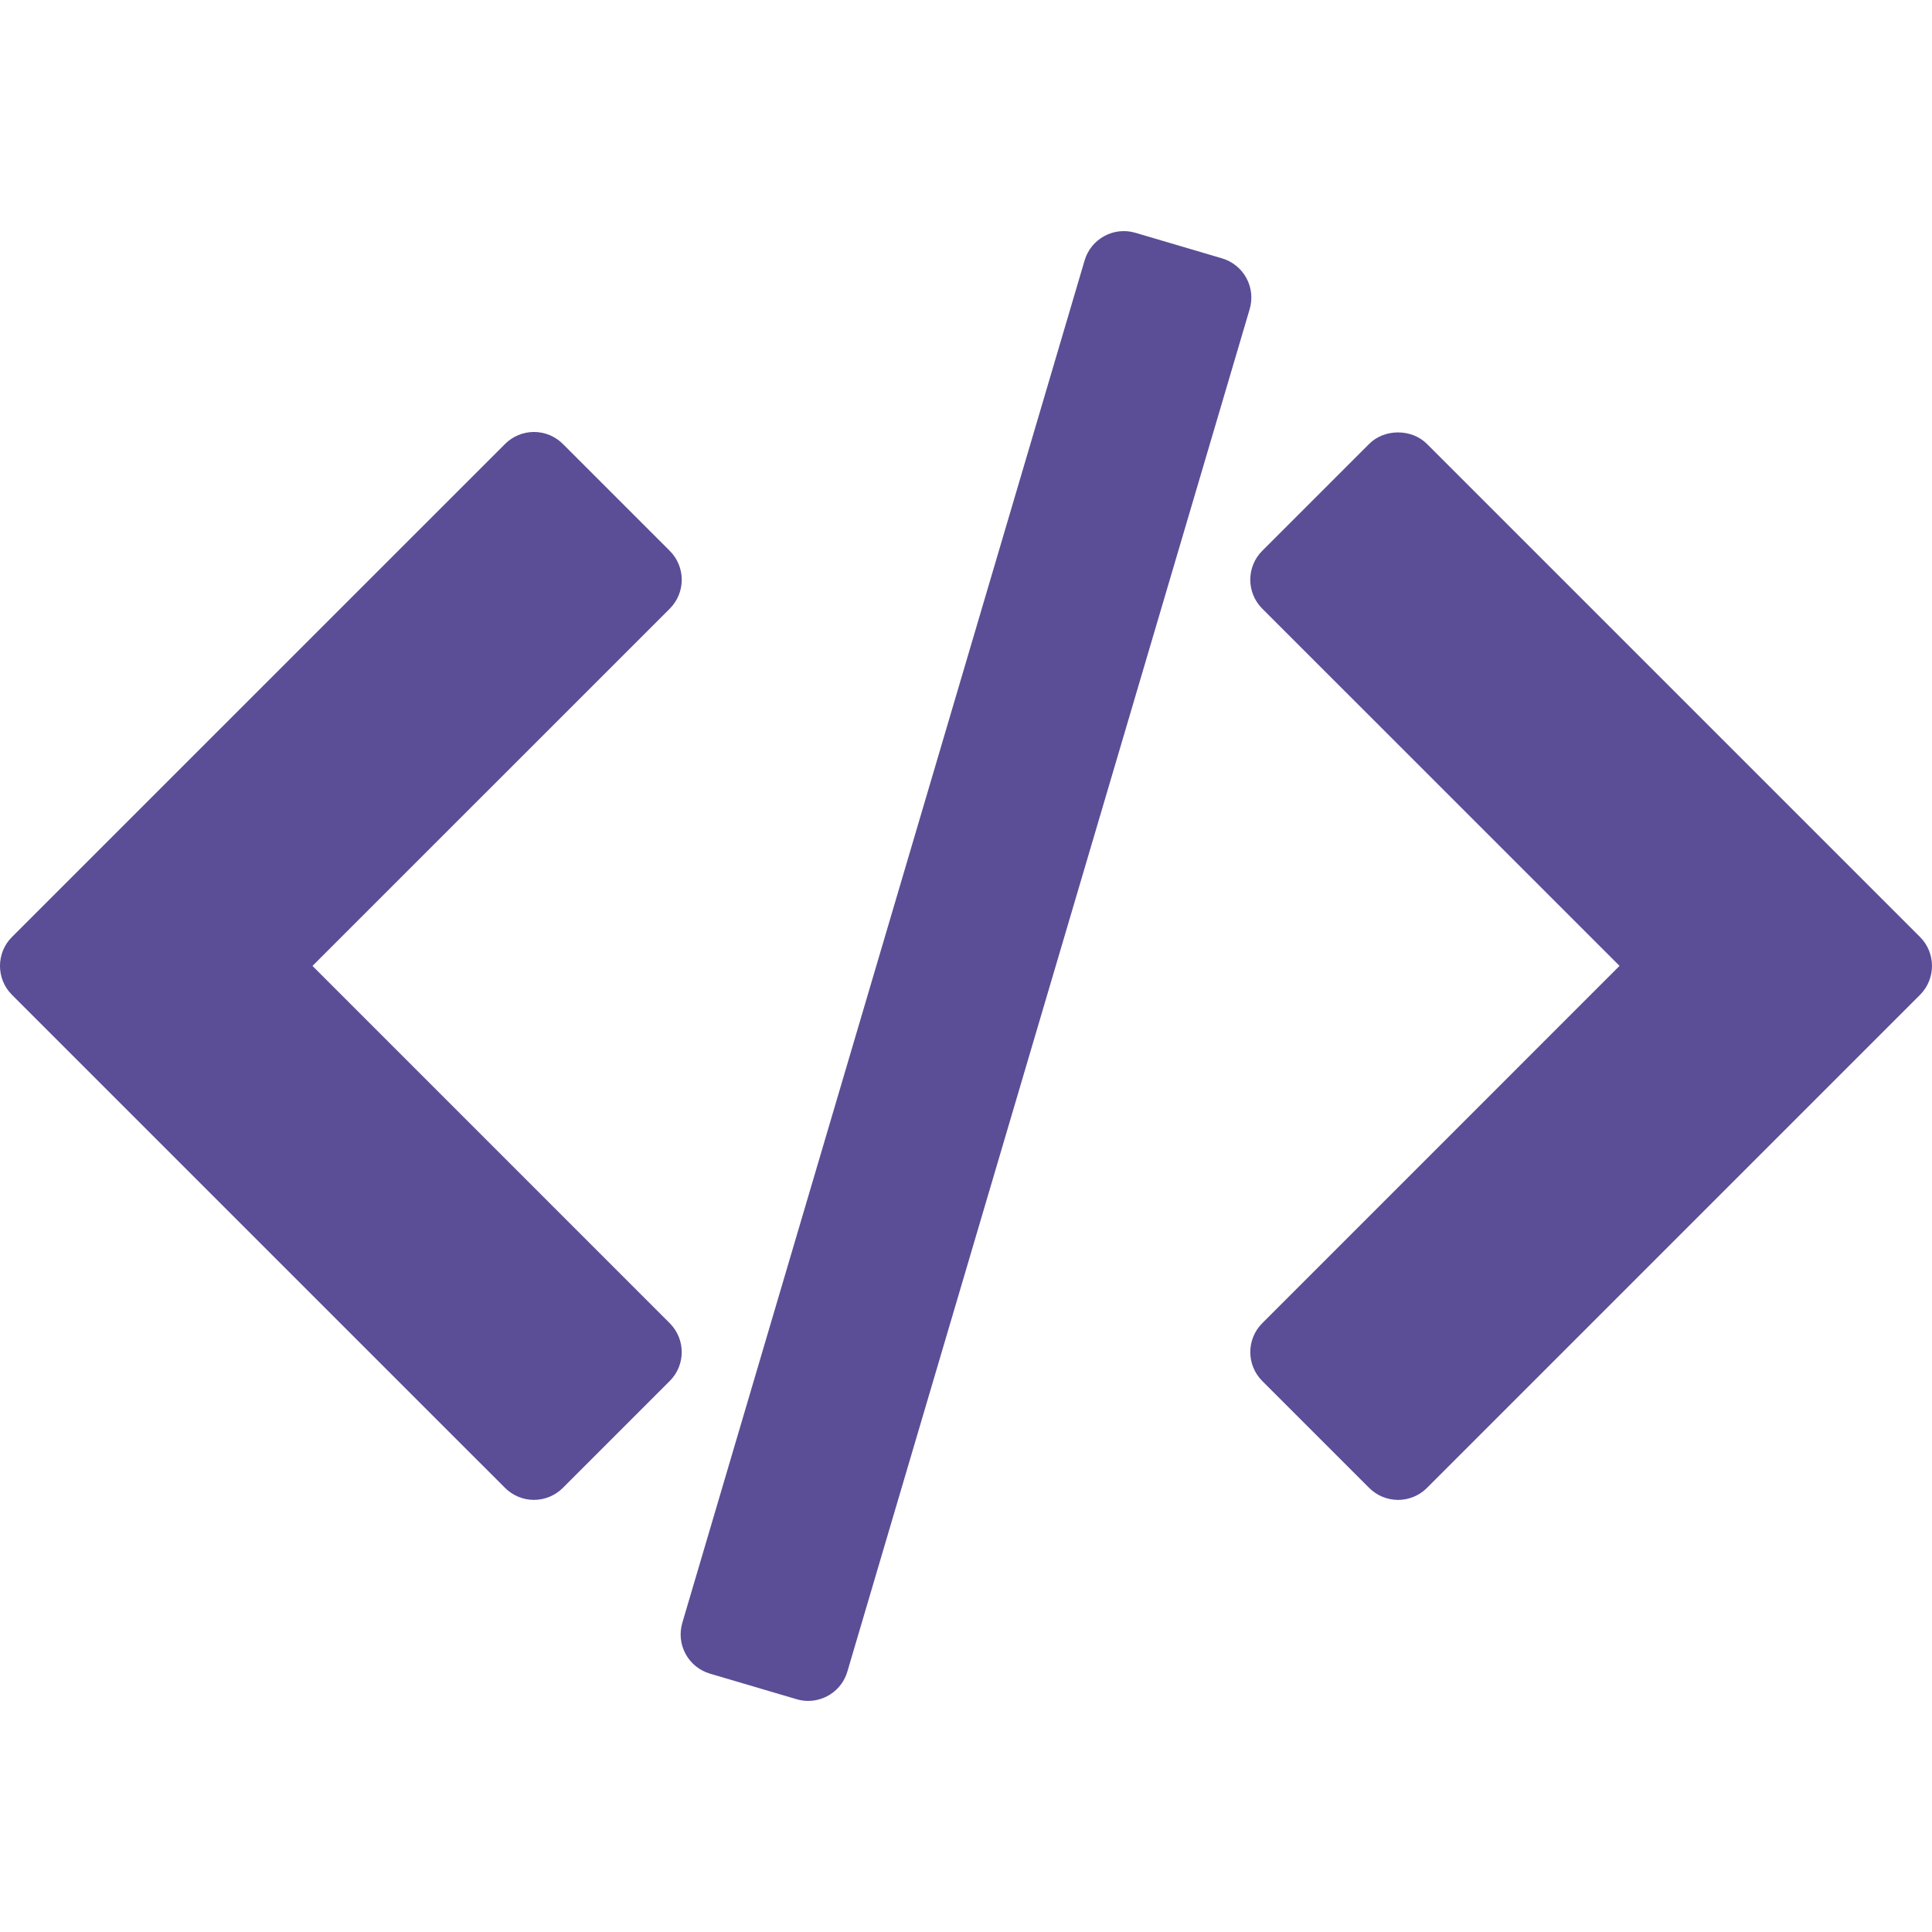
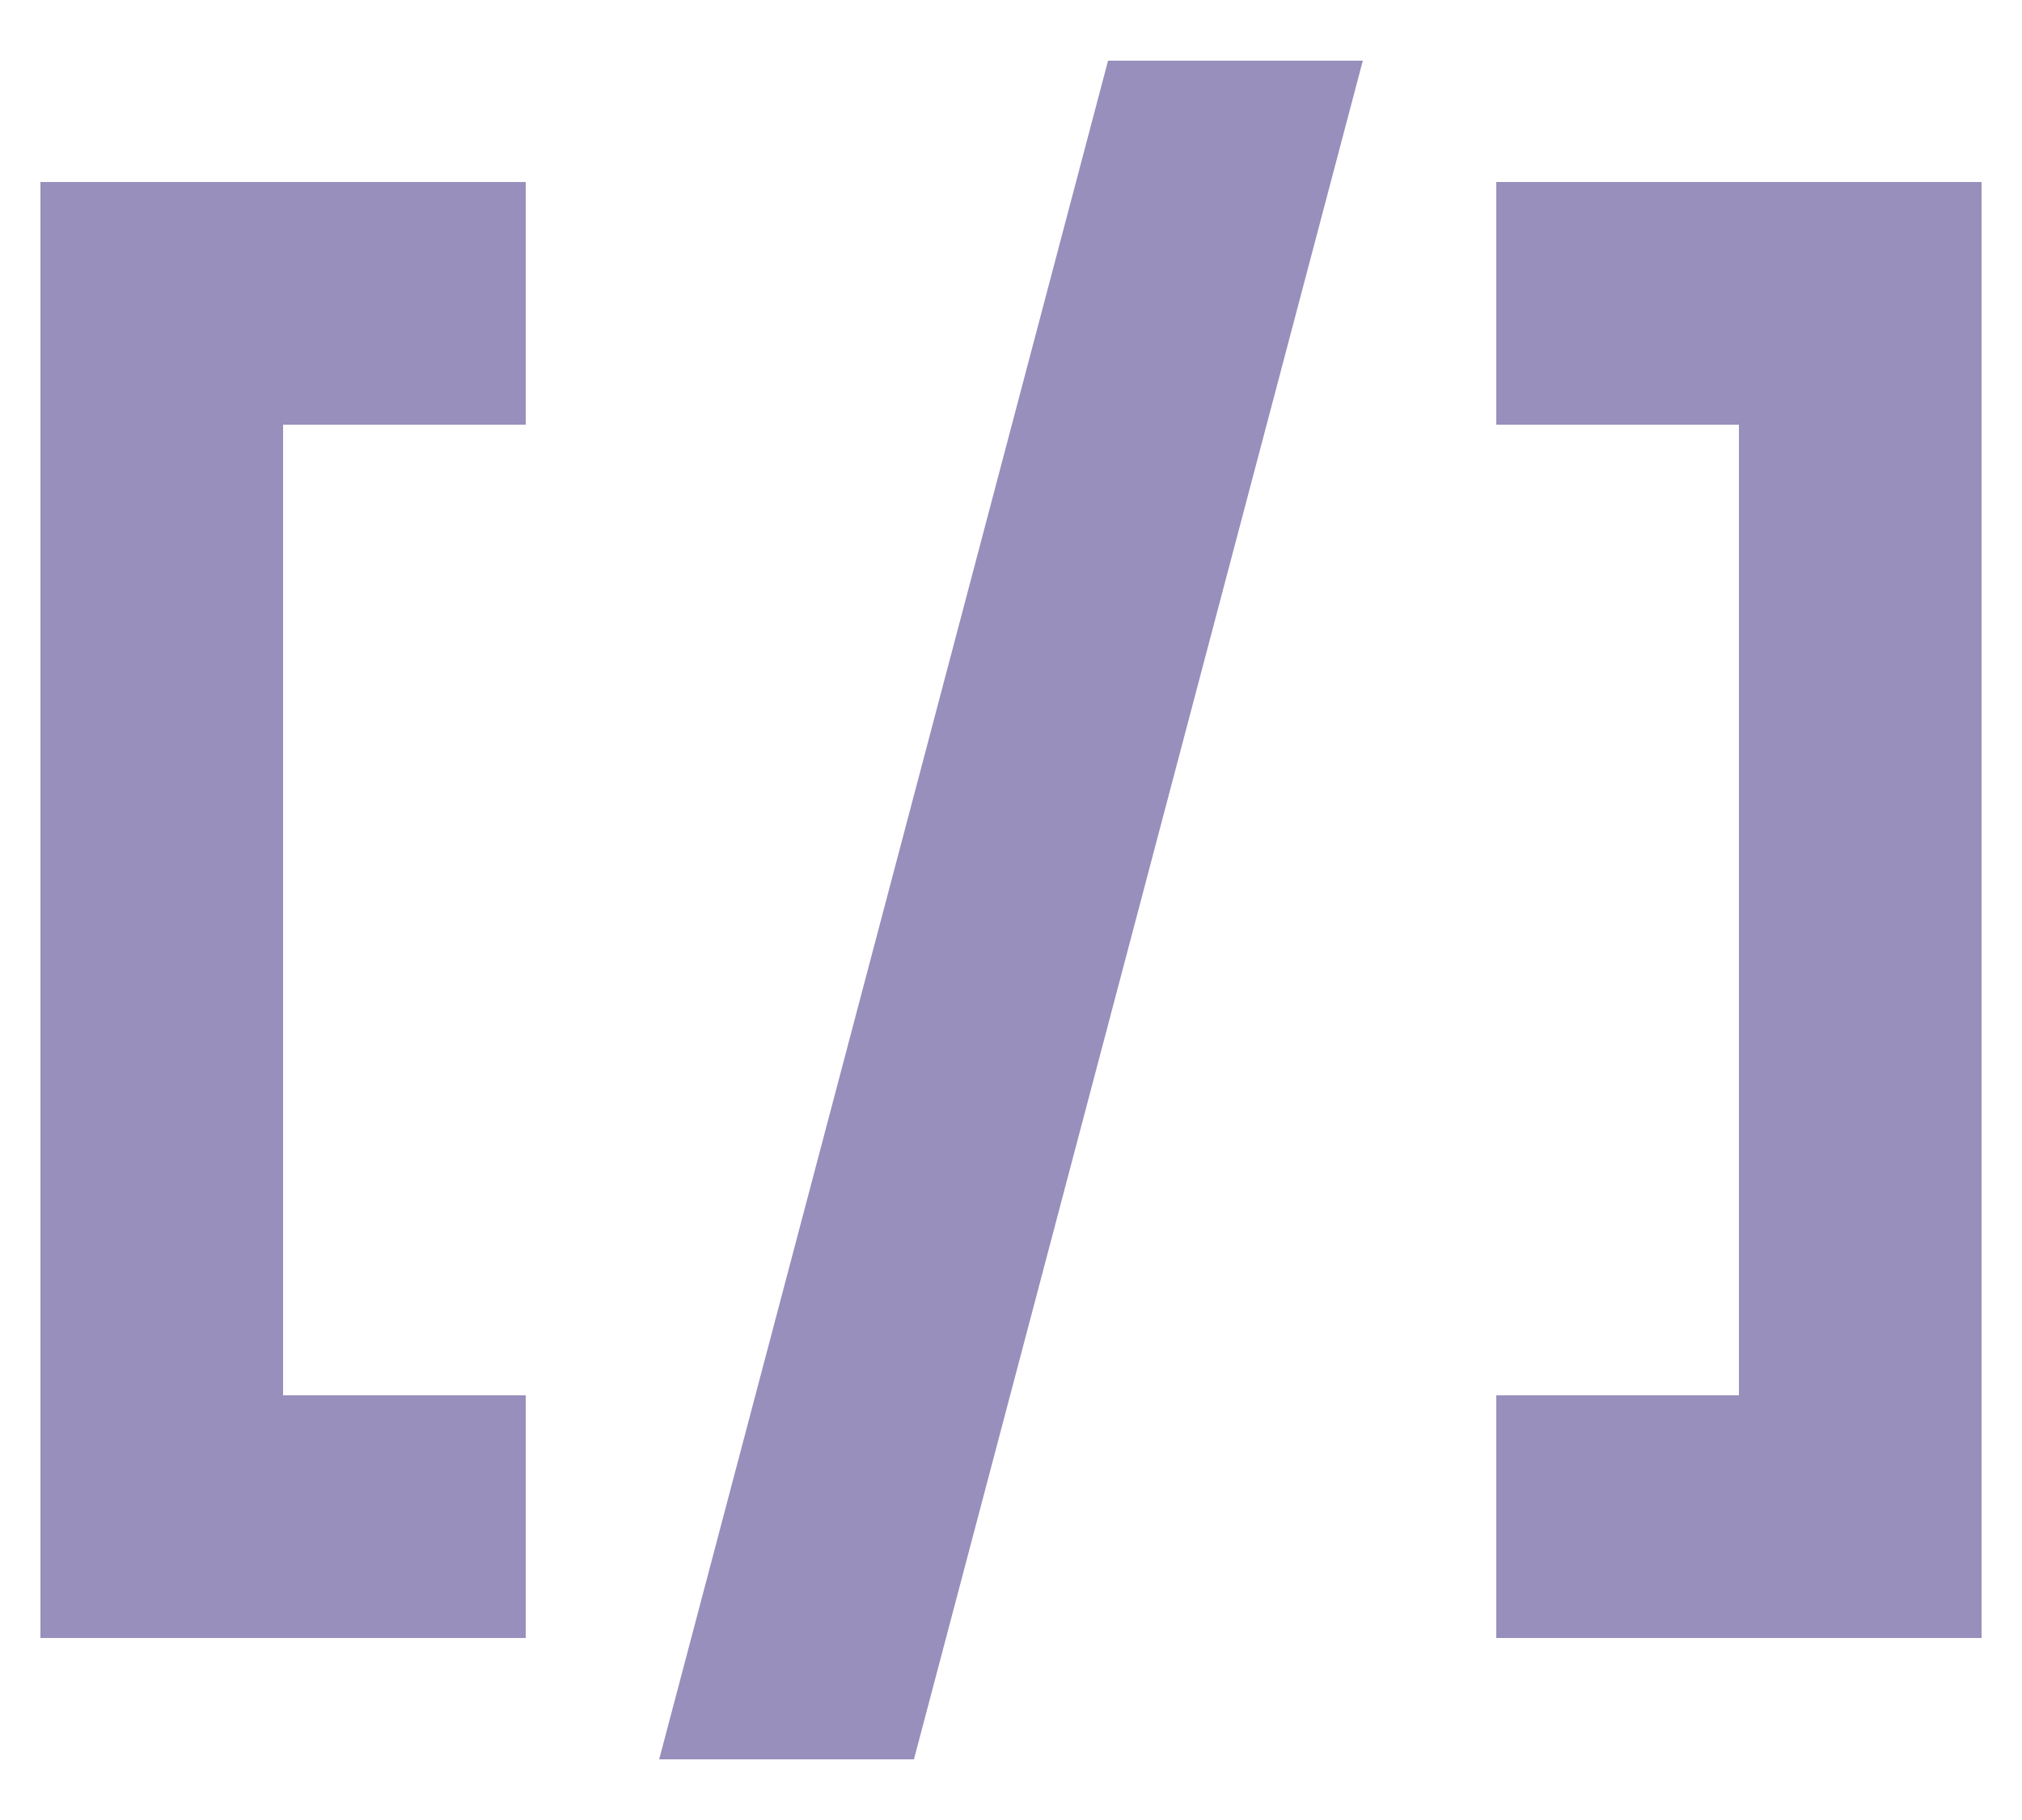
- <svg xmlns="http://www.w3.org/2000/svg" version="1.1" width="512" height="512" x="0" y="0" viewBox="0 0 94.504 94.504" style="enable-background:new 0 0 512 512" xml:space="preserve" class="">
-   <g>
-     <g>
-       <g>
-         <path d="M93.918,45.833L69.799,21.714c-0.75-0.75-2.077-0.75-2.827,0l-5.229,5.229c-0.781,0.781-0.781,2.047,0,2.828    l17.477,17.475L61.744,64.724c-0.781,0.781-0.781,2.047,0,2.828l5.229,5.229c0.375,0.375,0.884,0.587,1.414,0.587    c0.529,0,1.039-0.212,1.414-0.587l24.117-24.118C94.699,47.881,94.699,46.614,93.918,45.833z" fill="#5b4e96" data-original="#000000" style="" class="" />
-         <path d="M32.759,64.724L15.285,47.248l17.477-17.475c0.375-0.375,0.586-0.883,0.586-1.414c0-0.53-0.21-1.039-0.586-1.414    l-5.229-5.229c-0.375-0.375-0.884-0.586-1.414-0.586c-0.53,0-1.039,0.211-1.414,0.586L0.585,45.833    c-0.781,0.781-0.781,2.047,0,2.829L24.704,72.78c0.375,0.375,0.884,0.587,1.414,0.587c0.53,0,1.039-0.212,1.414-0.587l5.229-5.229    C33.542,66.771,33.542,65.505,32.759,64.724z" fill="#5b4e96" data-original="#000000" style="" class="" />
-         <path d="M60.967,13.6c-0.254-0.466-0.682-0.812-1.19-0.962l-4.239-1.251c-1.058-0.314-2.172,0.293-2.484,1.352L33.375,79.382    c-0.15,0.509-0.092,1.056,0.161,1.521c0.253,0.467,0.682,0.812,1.19,0.963l4.239,1.251c0.189,0.056,0.38,0.083,0.567,0.083    c0.863,0,1.66-0.564,1.917-1.435l19.679-66.644C61.278,14.612,61.221,14.065,60.967,13.6z" fill="#5b4e96" data-original="#000000" style="" class="" />
-       </g>
-     </g>
-   </g>
+ <svg xmlns="http://www.w3.org/2000/svg" width="20" height="18" viewBox="0 0 20 18" fill="none">
+   <path d="M5.2 13.8H2.8V4.2H5.2V1.8H0.4V16.2H5.2V13.8ZM6.52 17.4H9.04L13.48 0.6H10.96L6.52 17.4ZM14.8 1.8V4.2H17.2V13.8H14.8V16.2H19.6V1.8H14.8Z" fill="#988FBD" />
</svg>
